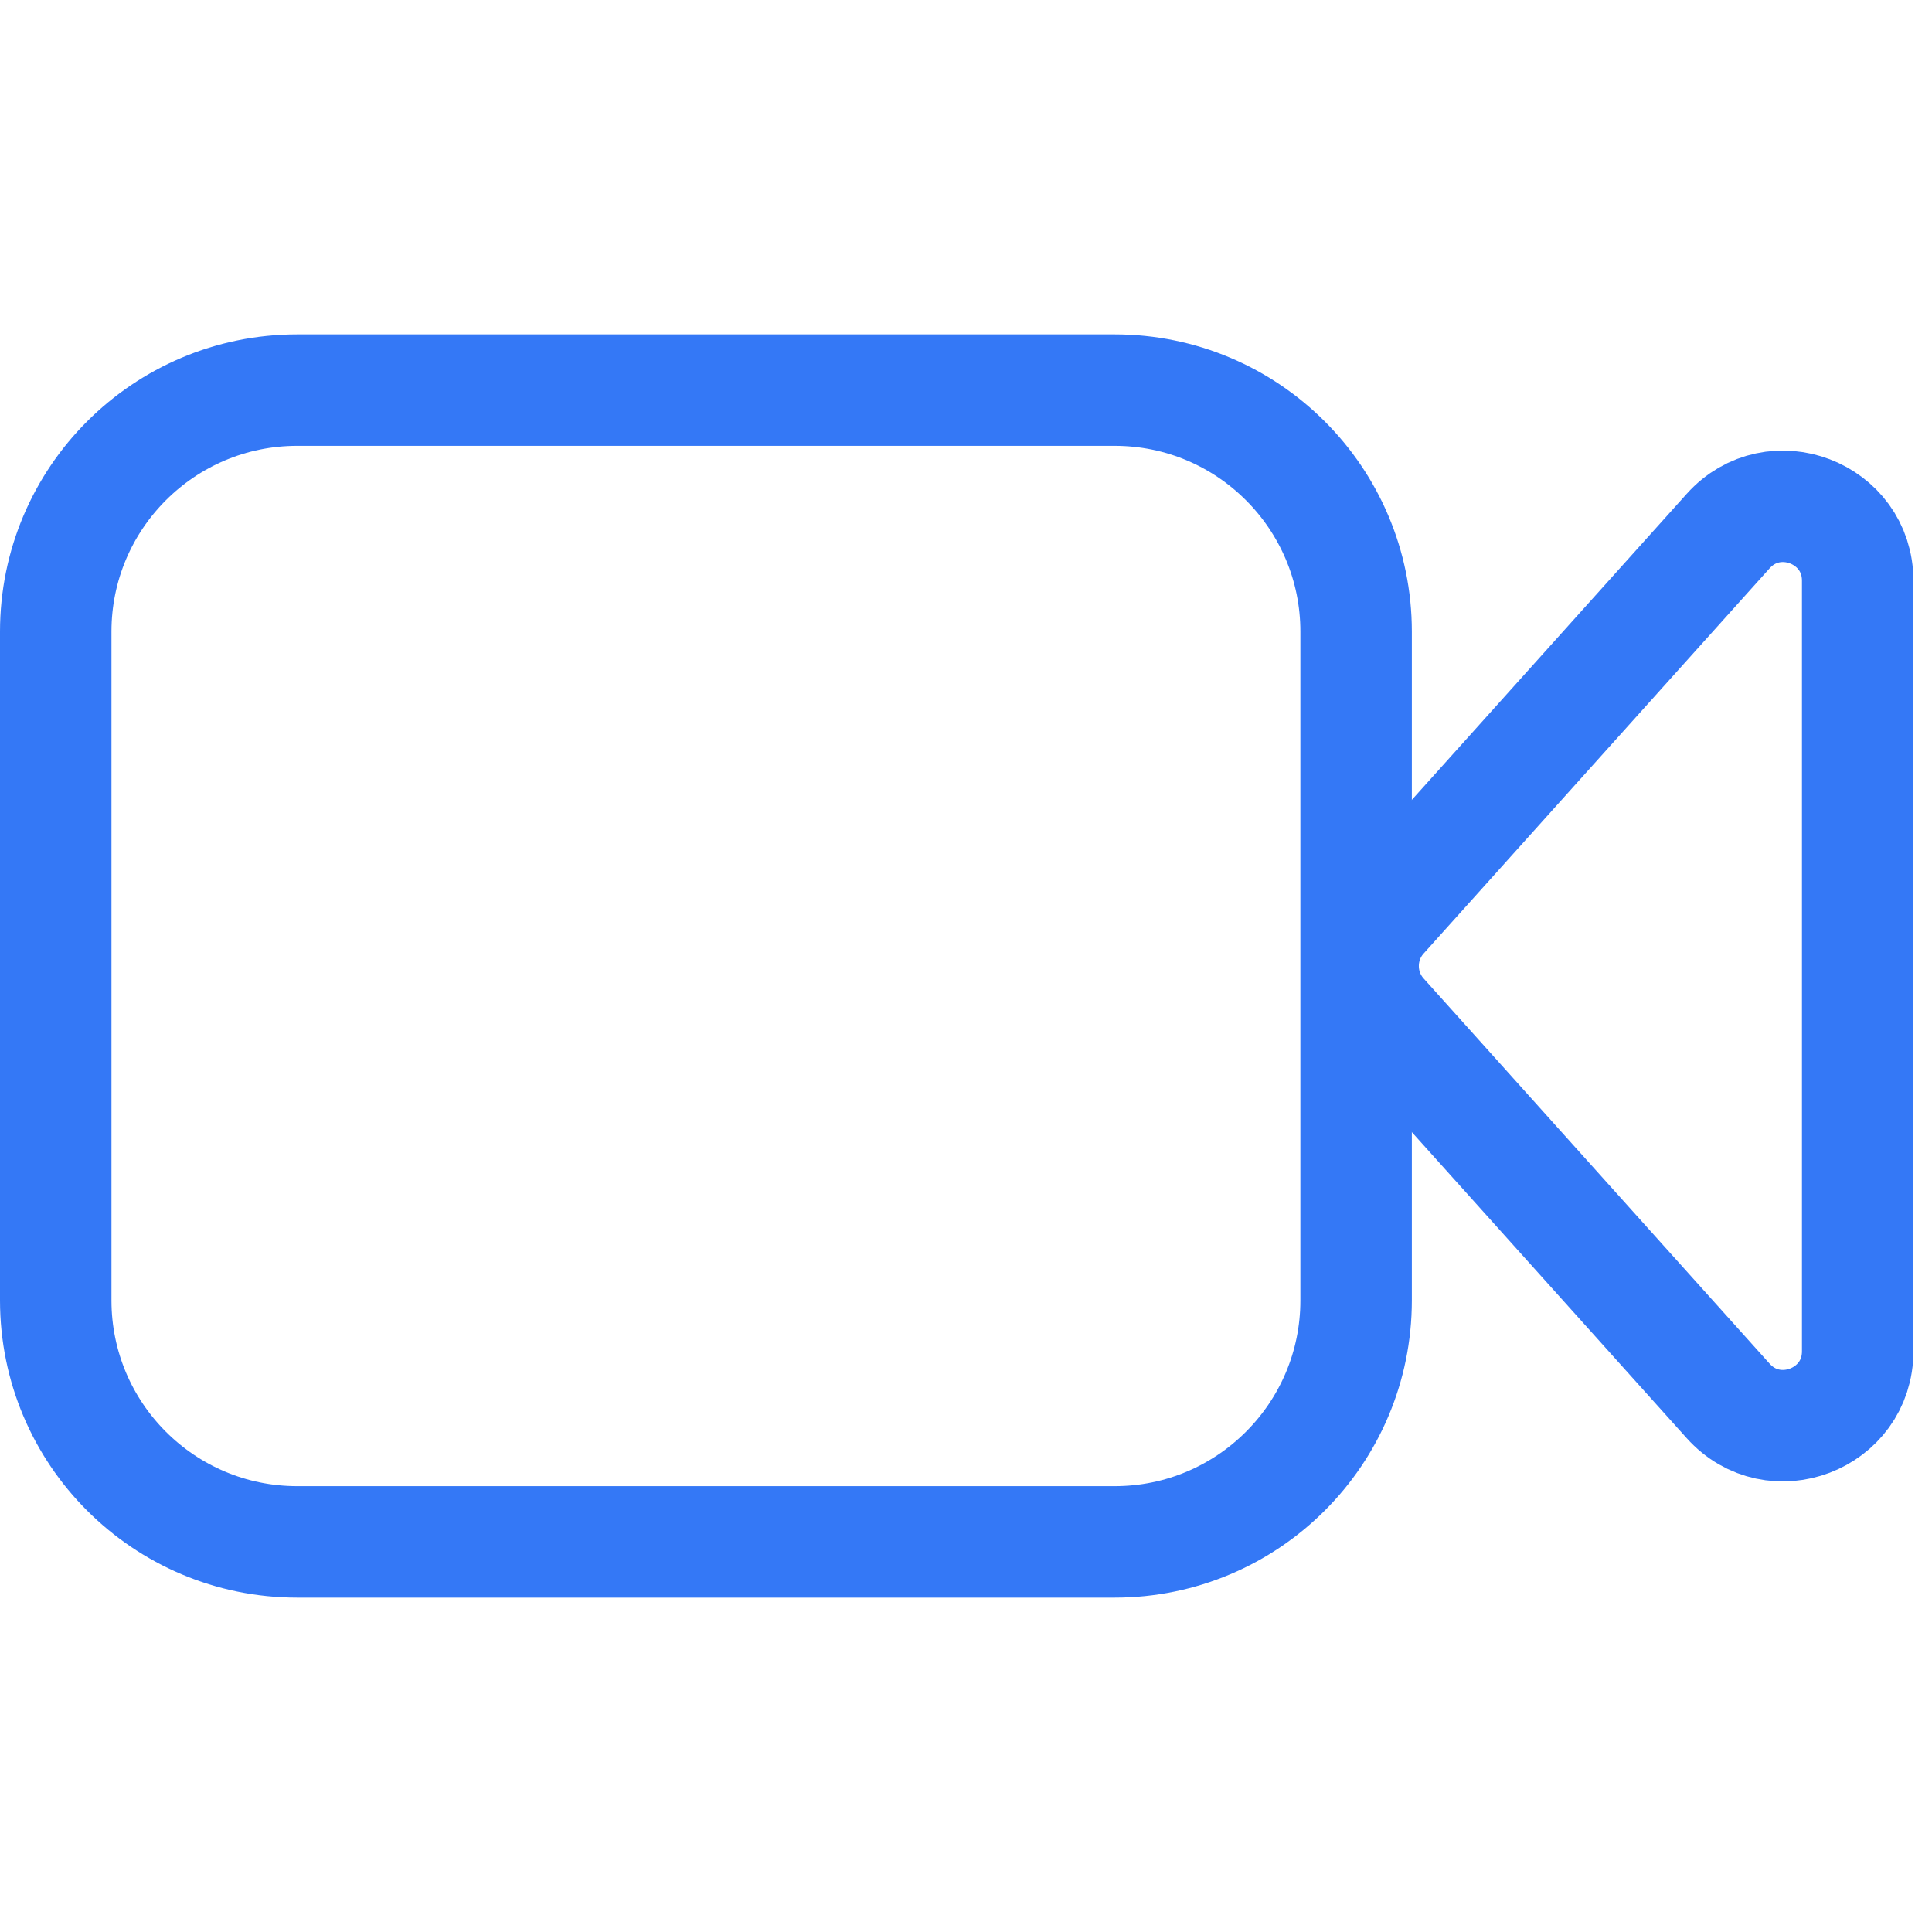
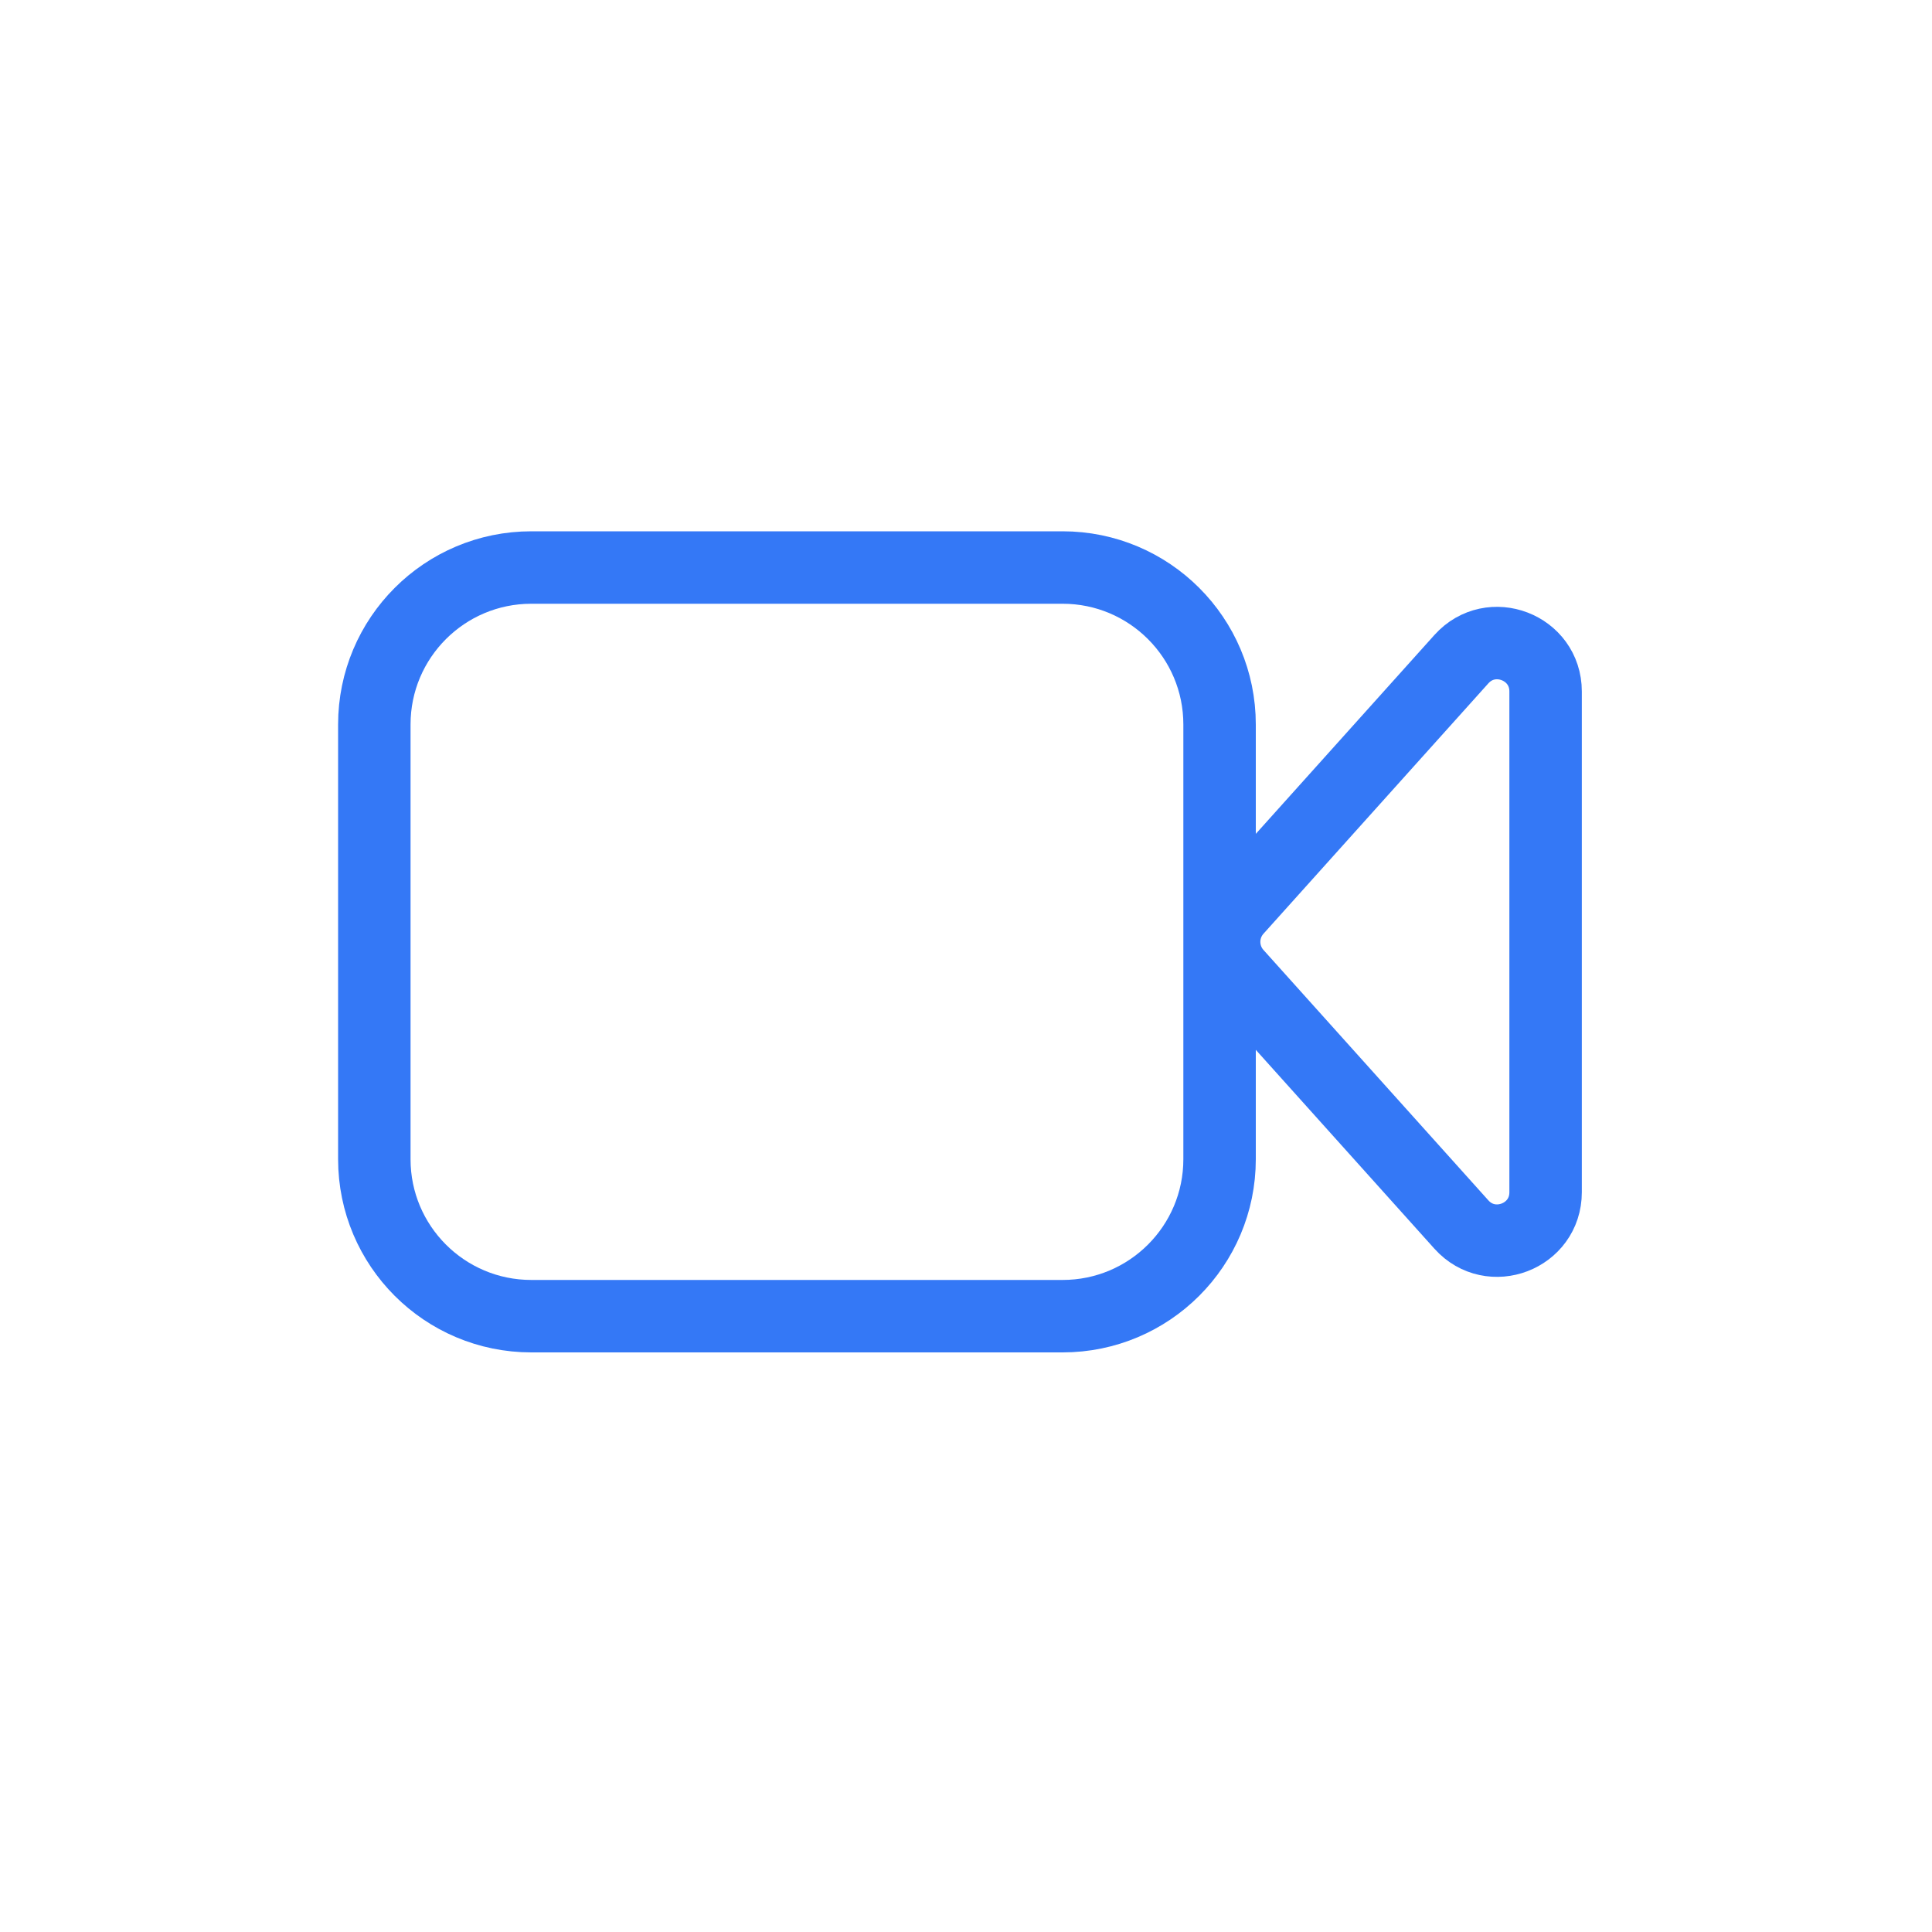
- <svg xmlns="http://www.w3.org/2000/svg" width="26" height="26" viewBox="0 0 26 26" fill="none">
-   <rect x="0.75" y="5.25" width="17.5" height="15.5" rx="3.25" stroke="#3478F6" stroke-width="1.5" />
-   <path d="M18.6 13.668C18.259 13.288 18.259 12.712 18.6 12.332L23.256 7.148C23.869 6.465 25 6.899 25 7.816L25 18.184C25 19.101 23.869 19.535 23.256 18.852L18.6 13.668Z" stroke="#3478F6" stroke-width="1.5" />
+ <svg xmlns="http://www.w3.org/2000/svg" width="40" height="40" viewBox="0 0 40 40" fill="none">
+   <rect x="7.75" y="11.75" width="17.5" height="15.5" rx="3.25" stroke="#3478F6" stroke-width="1.5" />
+   <path d="M25.6 20.168C25.259 19.788 25.259 19.212 25.6 18.832L30.256 13.648C30.869 12.965 32 13.399 32 14.316L32 24.684C32 25.601 30.869 26.035 30.256 25.352L25.6 20.168Z" stroke="#3478F6" stroke-width="1.5" />
</svg>
